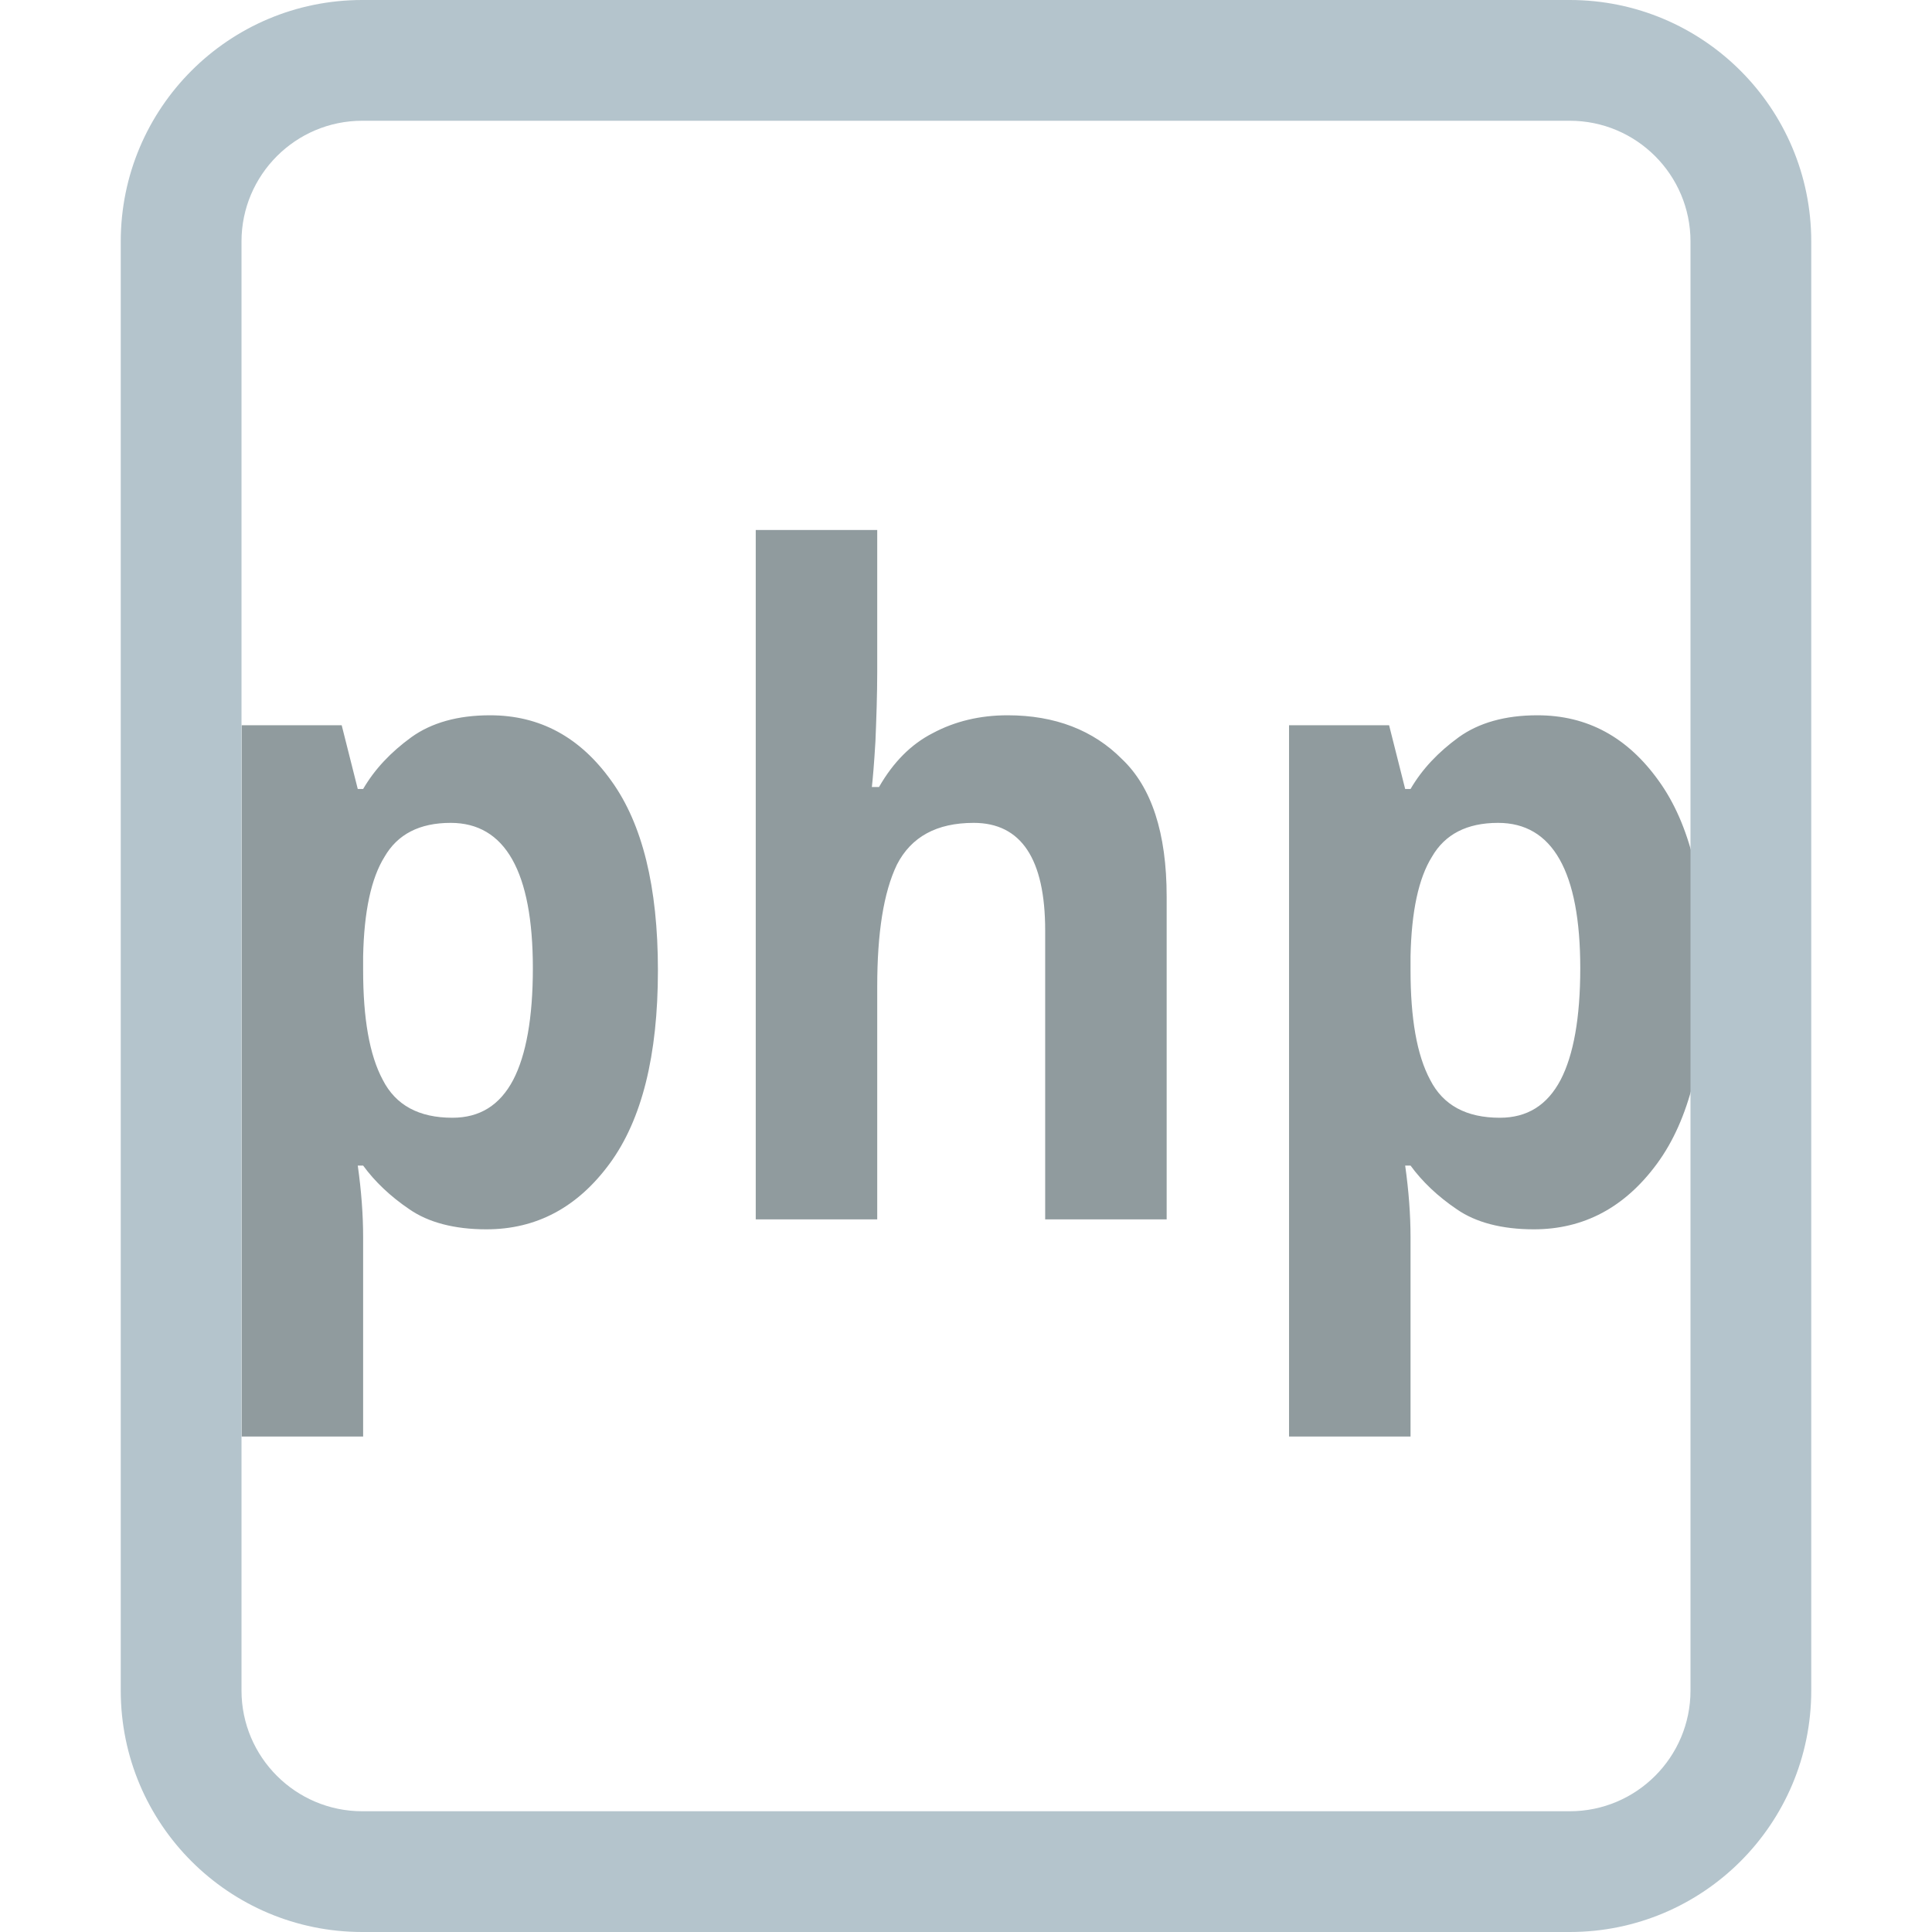
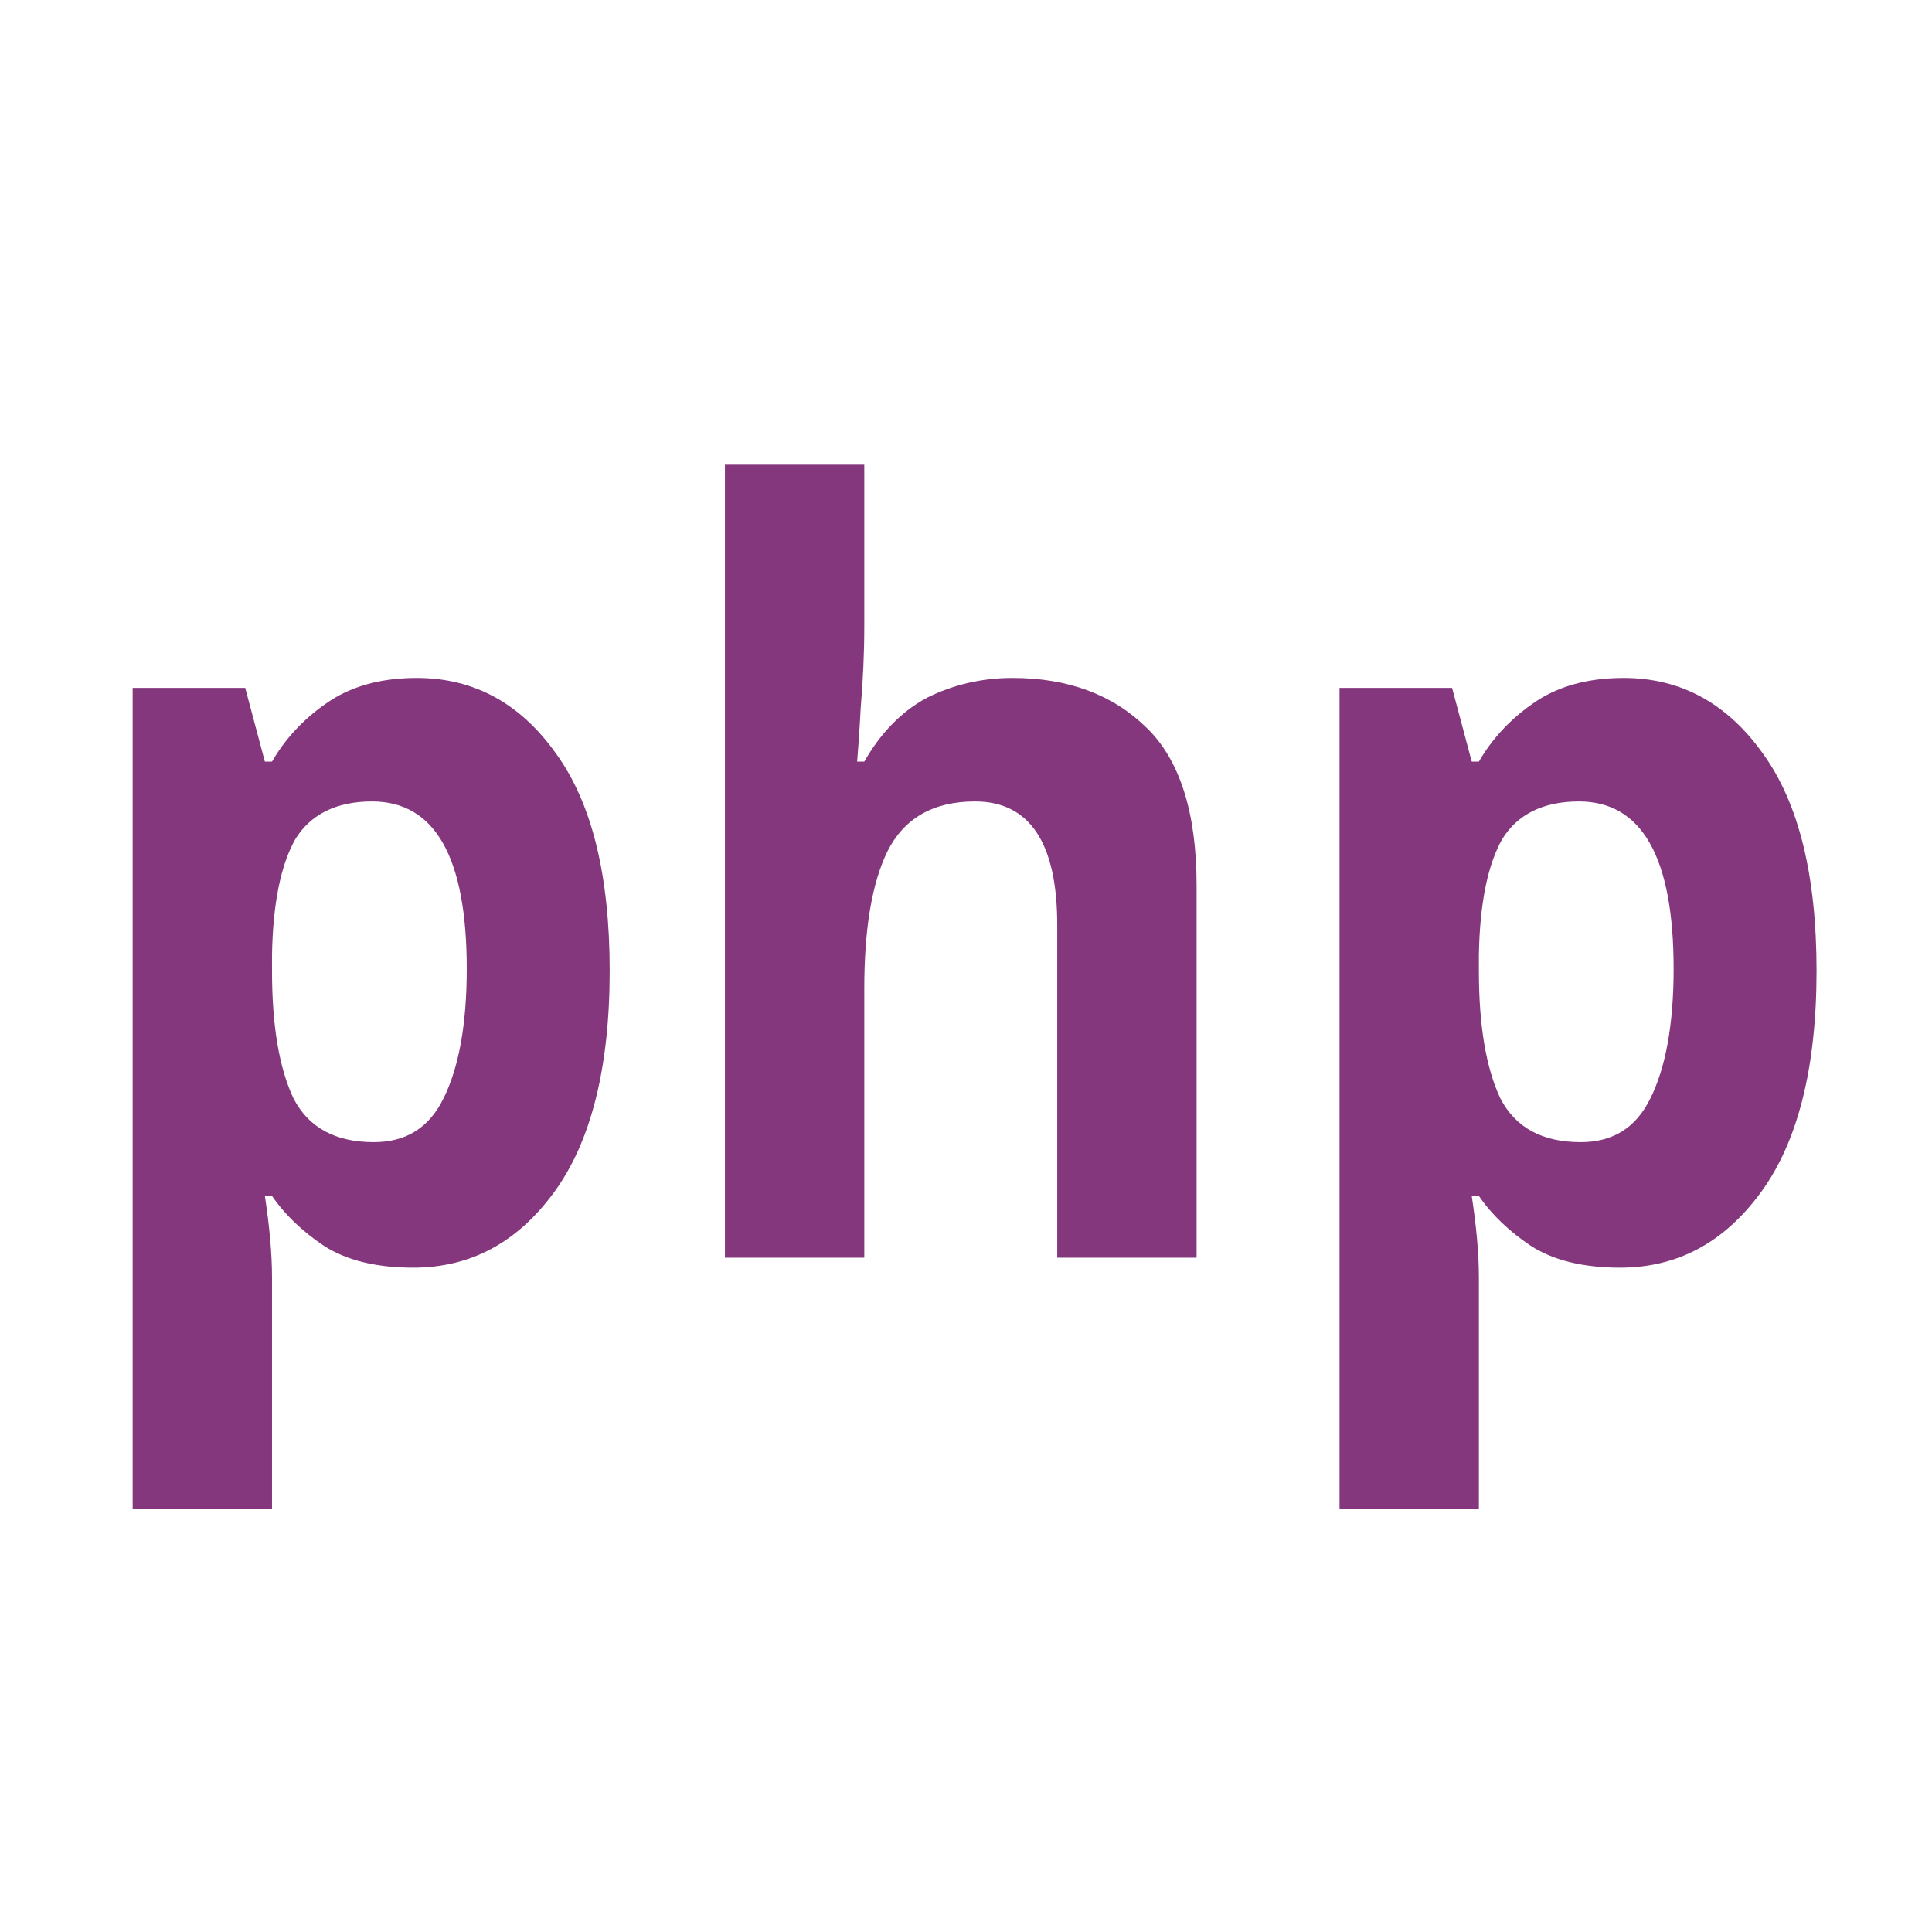
<svg xmlns="http://www.w3.org/2000/svg" height="16" version="1.1" viewBox="0 0 16 16" width="16" xml:space="preserve" id="svg2">
  <defs id="defs15" />
-   <text xml:space="preserve" style="font-style:normal;font-variant:normal;font-weight:normal;font-stretch:normal;font-size:11.363px;line-height:0%;font-family:Arial;-inkscape-font-specification:'Arial, Normal';text-align:start;letter-spacing:0px;word-spacing:0px;writing-mode:lr-tb;text-anchor:start;fill:#909b9e;fill-opacity:1;stroke:none;stroke-width:0.947px;stroke-linecap:butt;stroke-linejoin:miter;stroke-opacity:1;" x="1.566" y="9.559" id="text8728" transform="scale(0.9469453,1.056027)">
-     <tspan id="tspan8730" x="1.566" y="9.559" style="font-style:normal;font-variant:normal;font-weight:bold;font-stretch:normal;font-size:7.102px;line-height:1.25;font-family:Tahoma;-inkscape-font-specification:Tahoma;fill:#909b9e;fill-opacity:1;stroke-width:0.947px;">php</tspan>
+   <text xml:space="preserve" style="font-style:normal;font-variant:normal;font-weight:normal;font-stretch:normal;font-size:13.09px;line-height:0%;font-family:Arial;-inkscape-font-specification:'Arial, Normal';text-align:start;letter-spacing:0px;word-spacing:0px;writing-mode:lr-tb;text-anchor:start;fill:#85377d;fill-opacity:1;stroke:none;stroke-width:1.091px;stroke-linecap:butt;stroke-linejoin:miter;stroke-opacity:1;" x="0.521" y="9.861" id="text8728" transform="scale(0.9469453,1.056027)">
+     <tspan id="tspan8730" x="0.521" y="9.861" style="font-style:normal;font-variant:normal;font-weight:bold;font-stretch:normal;font-size:8.181px;line-height:1.25;font-family:Tahoma;-inkscape-font-specification:Tahoma;fill:#85377d;fill-opacity:1;stroke-width:1.091px;">php</tspan>
  </text>
-   <path d="M 13,0 H 3 C 1.895,0 1,0.895 1,2 v 12 c 0,1.105 0.895,2 2,2 h 10 c 1.105,0 2,-0.895 2,-2 V 2 C 15,0.895 14.104,0 13,0 Z m 1,14 c 0,0.552 -0.448,1 -1,1 H 3 C 2.449,15 2,14.552 2,14 V 2 C 2,1.448 2.449,1 3,1 h 10 c 0.552,0 1,0.448 1,1 z" id="path2" style="fill:#b4c4cc;fill-opacity:1;stroke-width:0.125" />
</svg>
